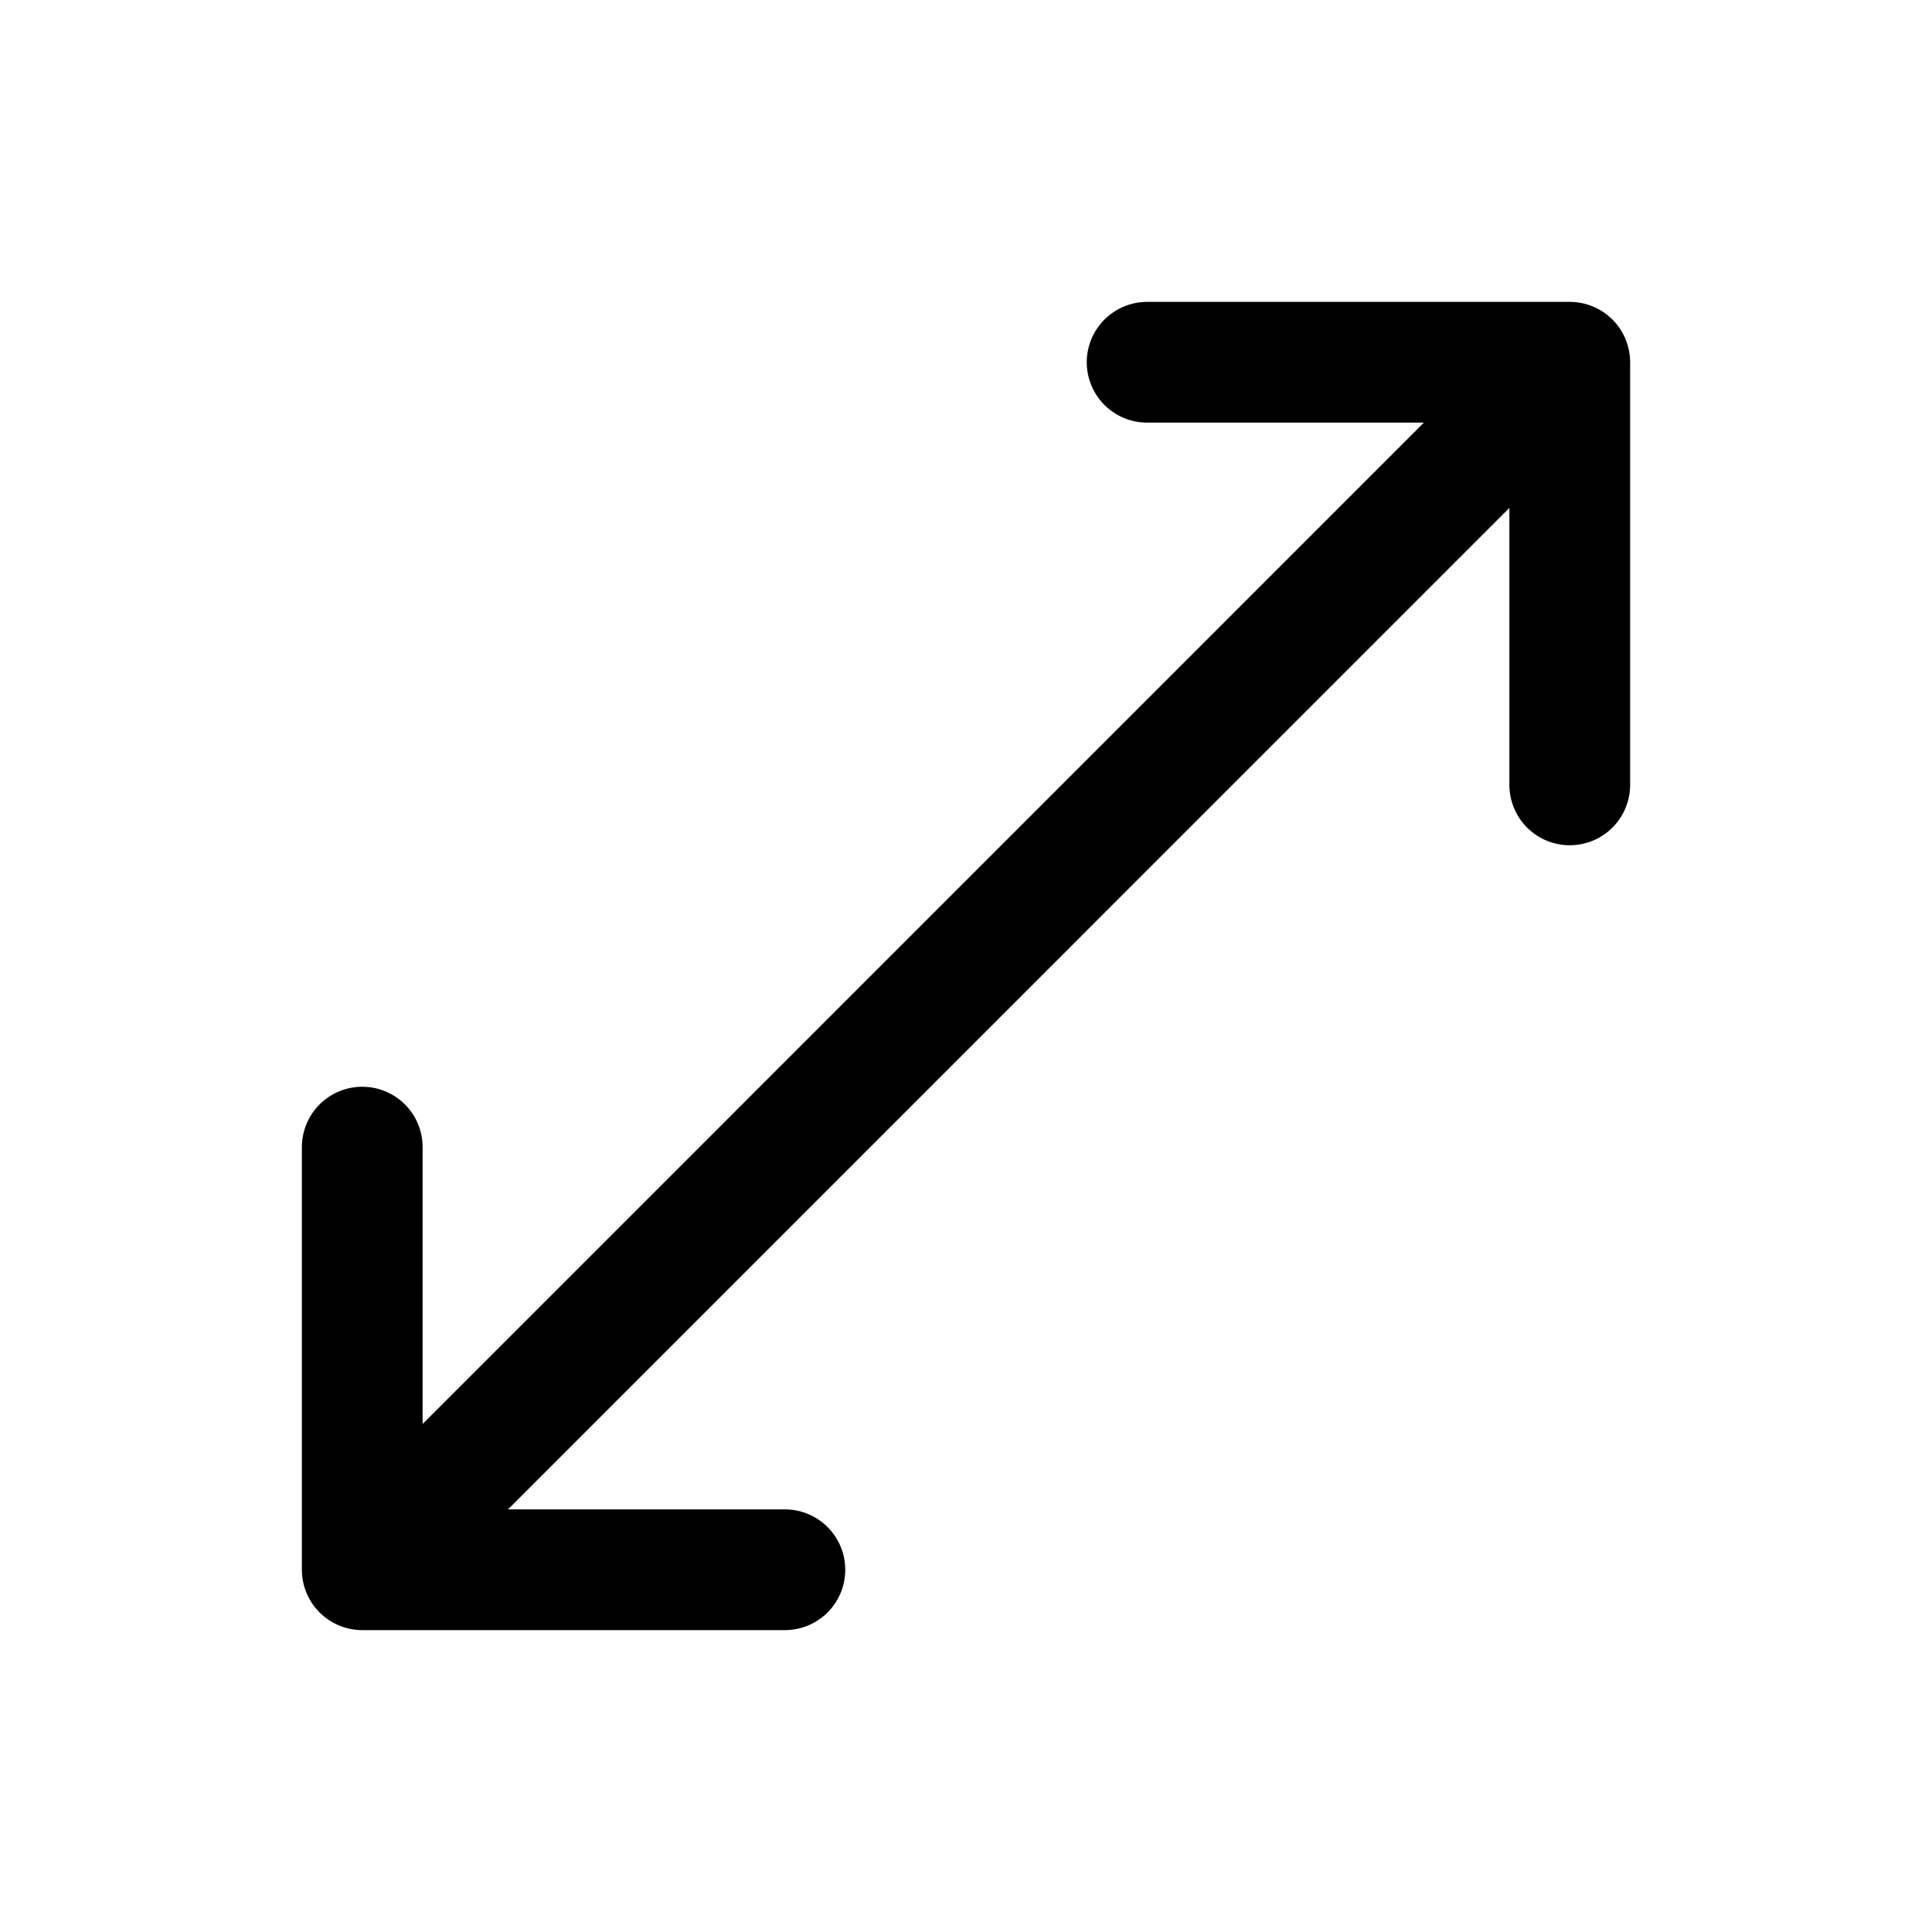
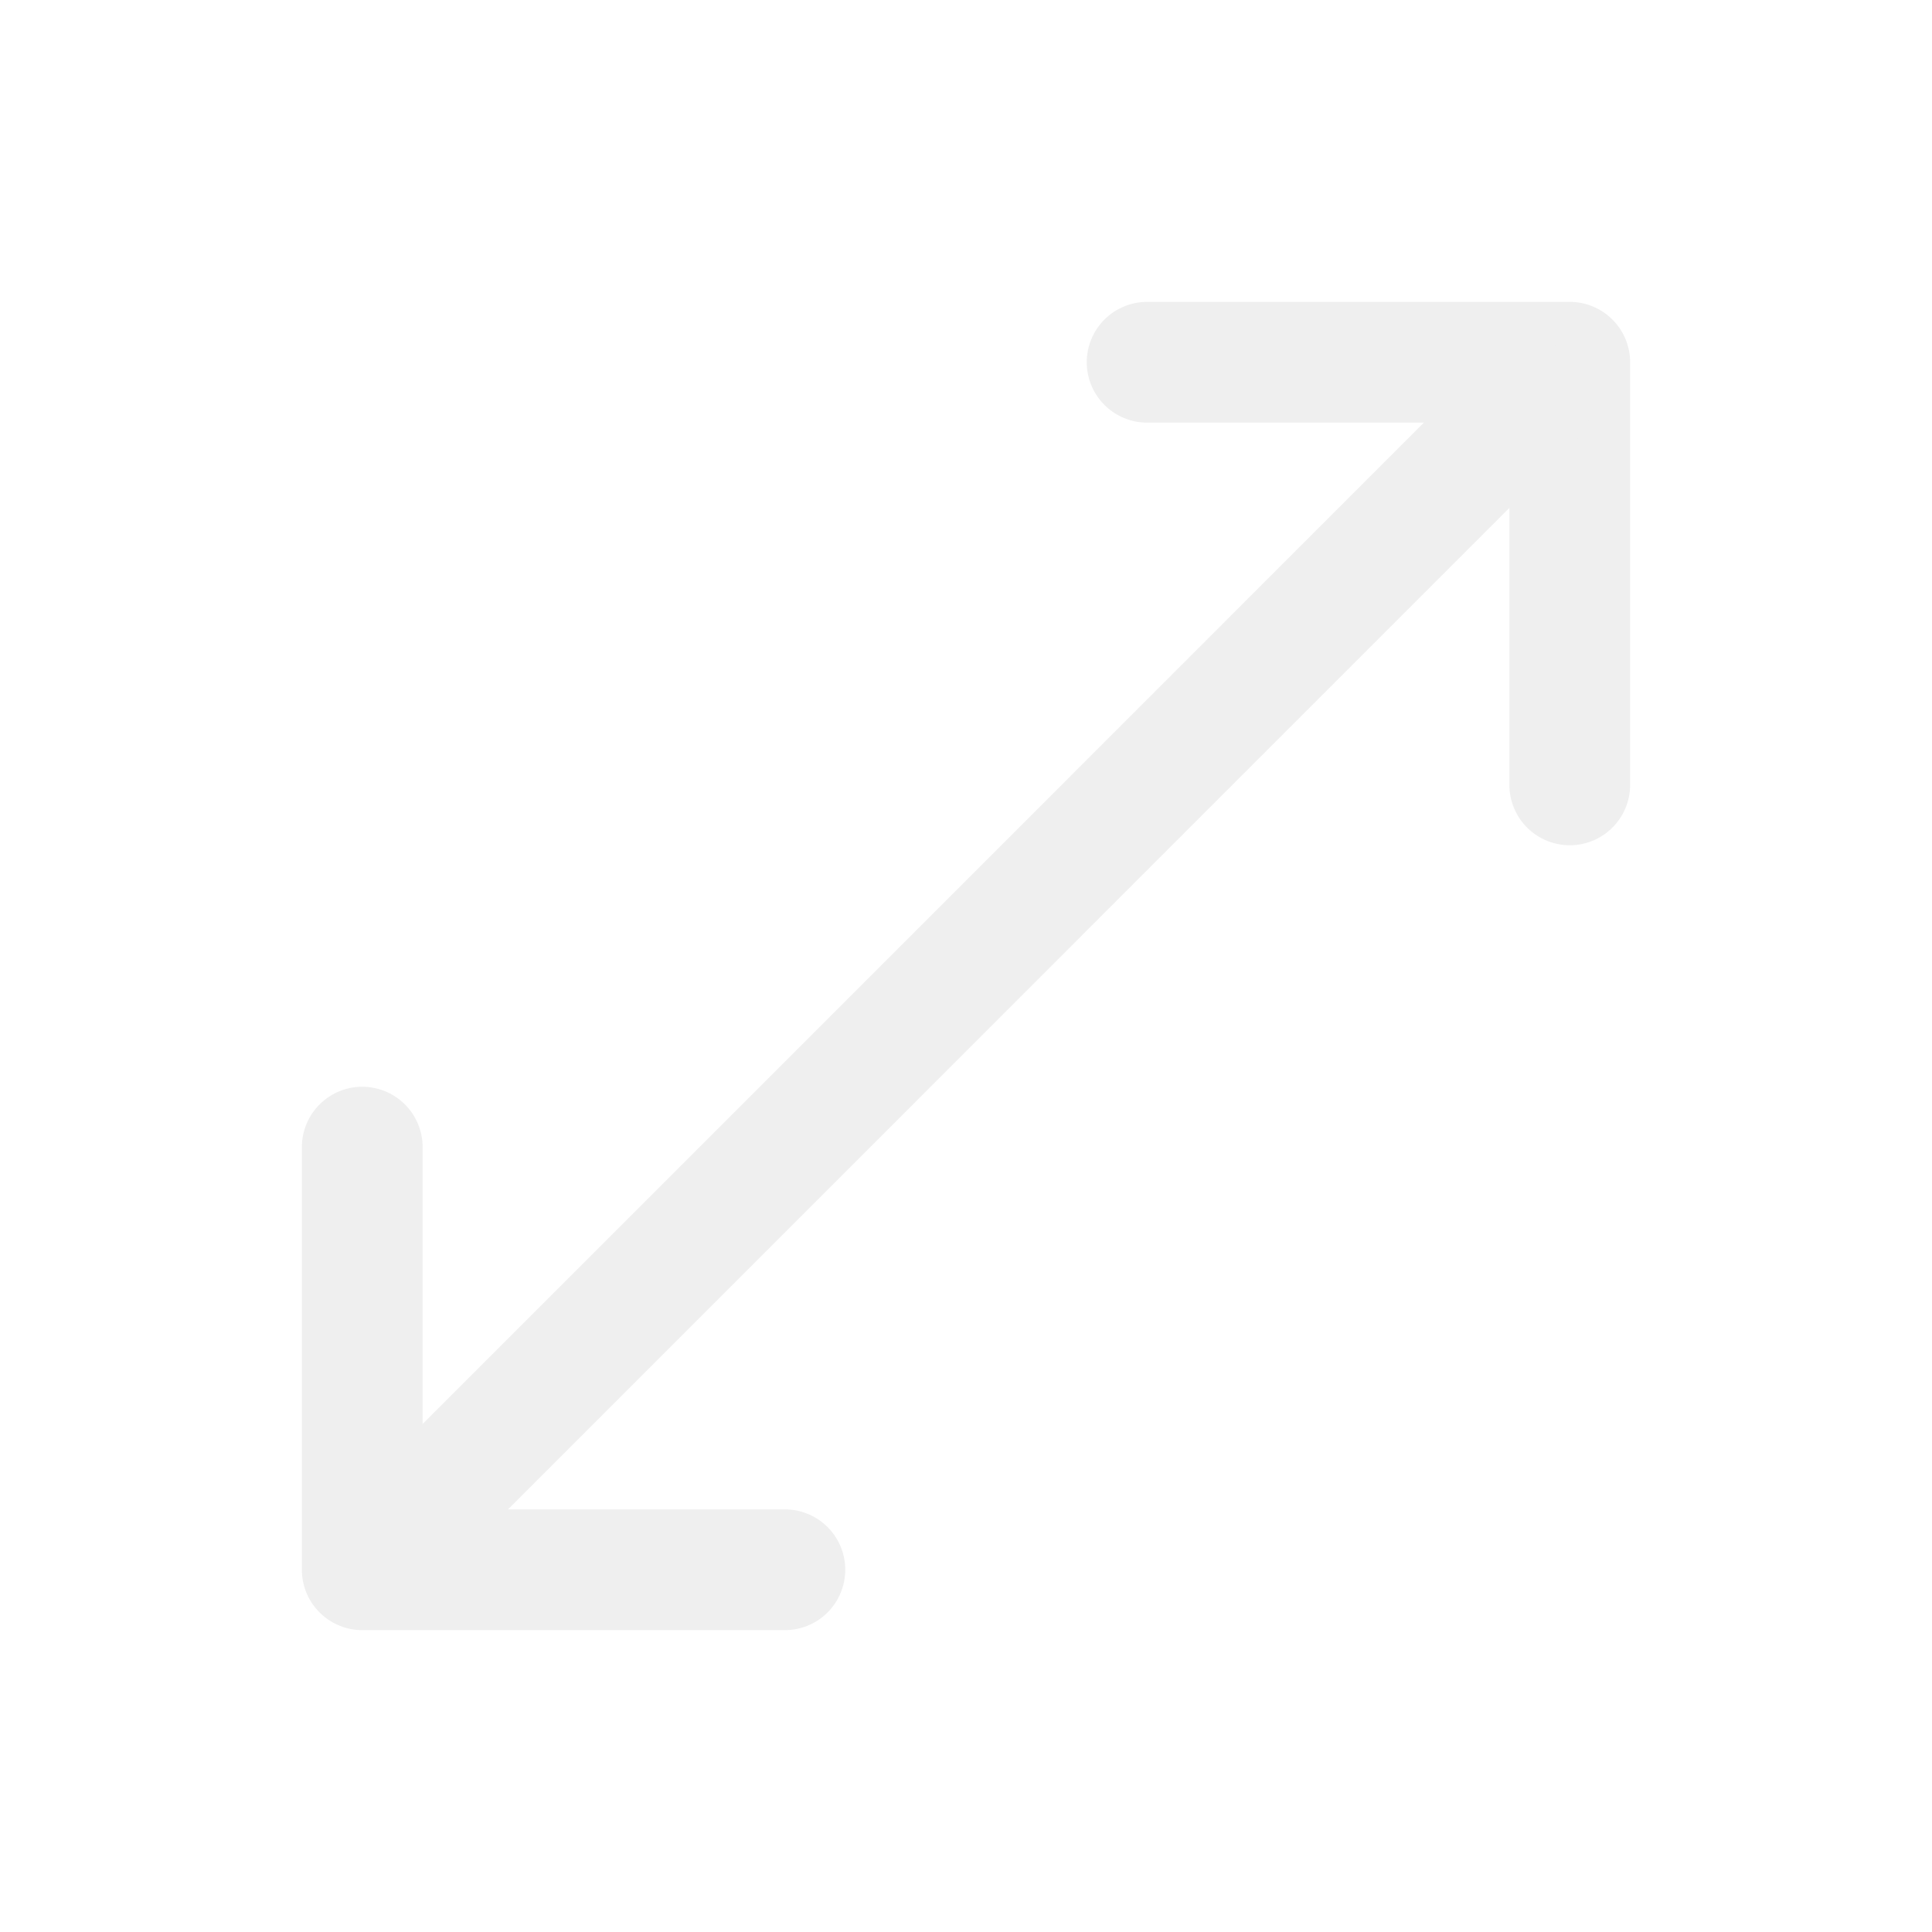
<svg xmlns="http://www.w3.org/2000/svg" width="800px" height="800px" viewBox="0 0 512 512">
-   <polyline points="304 96 416 96 416 208" style="fill:none;stroke:#000000;stroke-linecap:round;stroke-linejoin:round;stroke-width:32px" />
-   <line x1="405.77" y1="106.2" x2="111.98" y2="400.02" style="fill:none;stroke:#000000;stroke-linecap:round;stroke-linejoin:round;stroke-width:32px" />
-   <polyline points="208 416 96 416 96 304" style="fill:none;stroke:#000000;stroke-linecap:round;stroke-linejoin:round;stroke-width:32px" />
+   <polyline points="304 96 416 96 416 208" style="fill:none;stroke:#EFEFEF;stroke-linecap:round;stroke-linejoin:round;stroke-width:32px" />
+   <line x1="405.77" y1="106.2" x2="111.98" y2="400.02" style="fill:none;stroke:#EFEFEF;stroke-linecap:round;stroke-linejoin:round;stroke-width:32px" />
+   <polyline points="208 416 96 416 96 304" style="fill:none;stroke:#EFEFEF;stroke-linecap:round;stroke-linejoin:round;stroke-width:32px" />
</svg>
